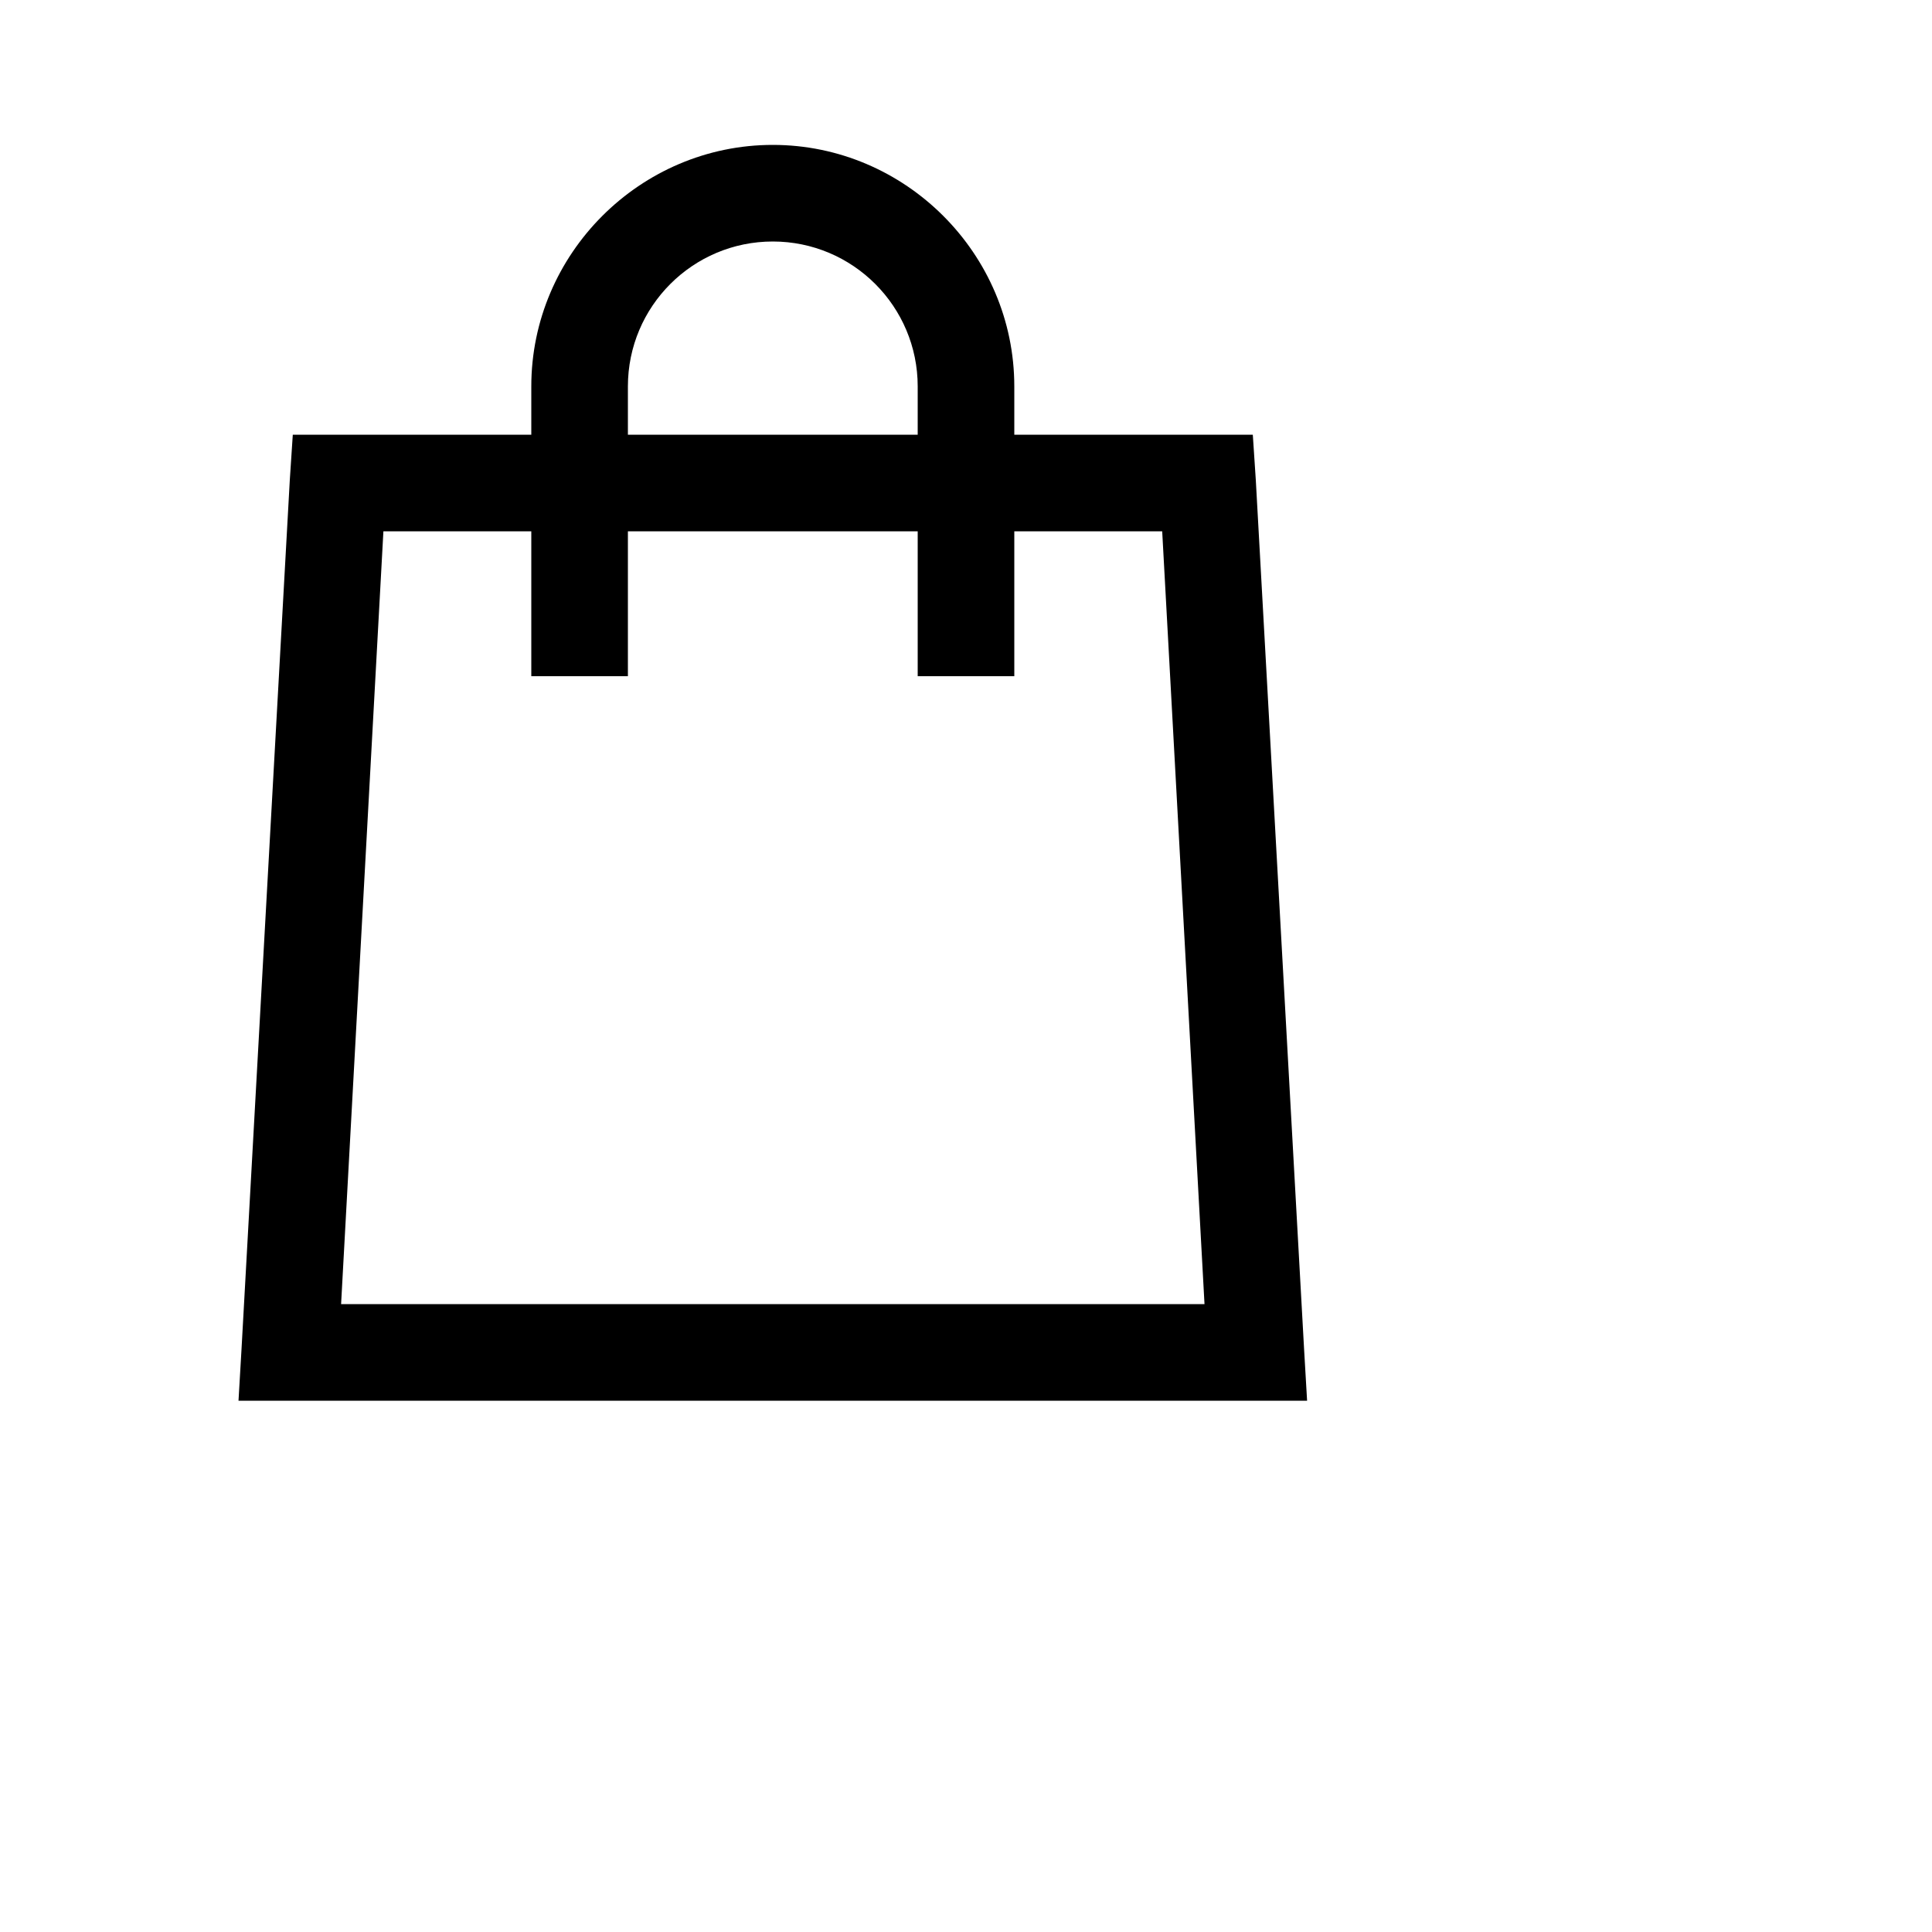
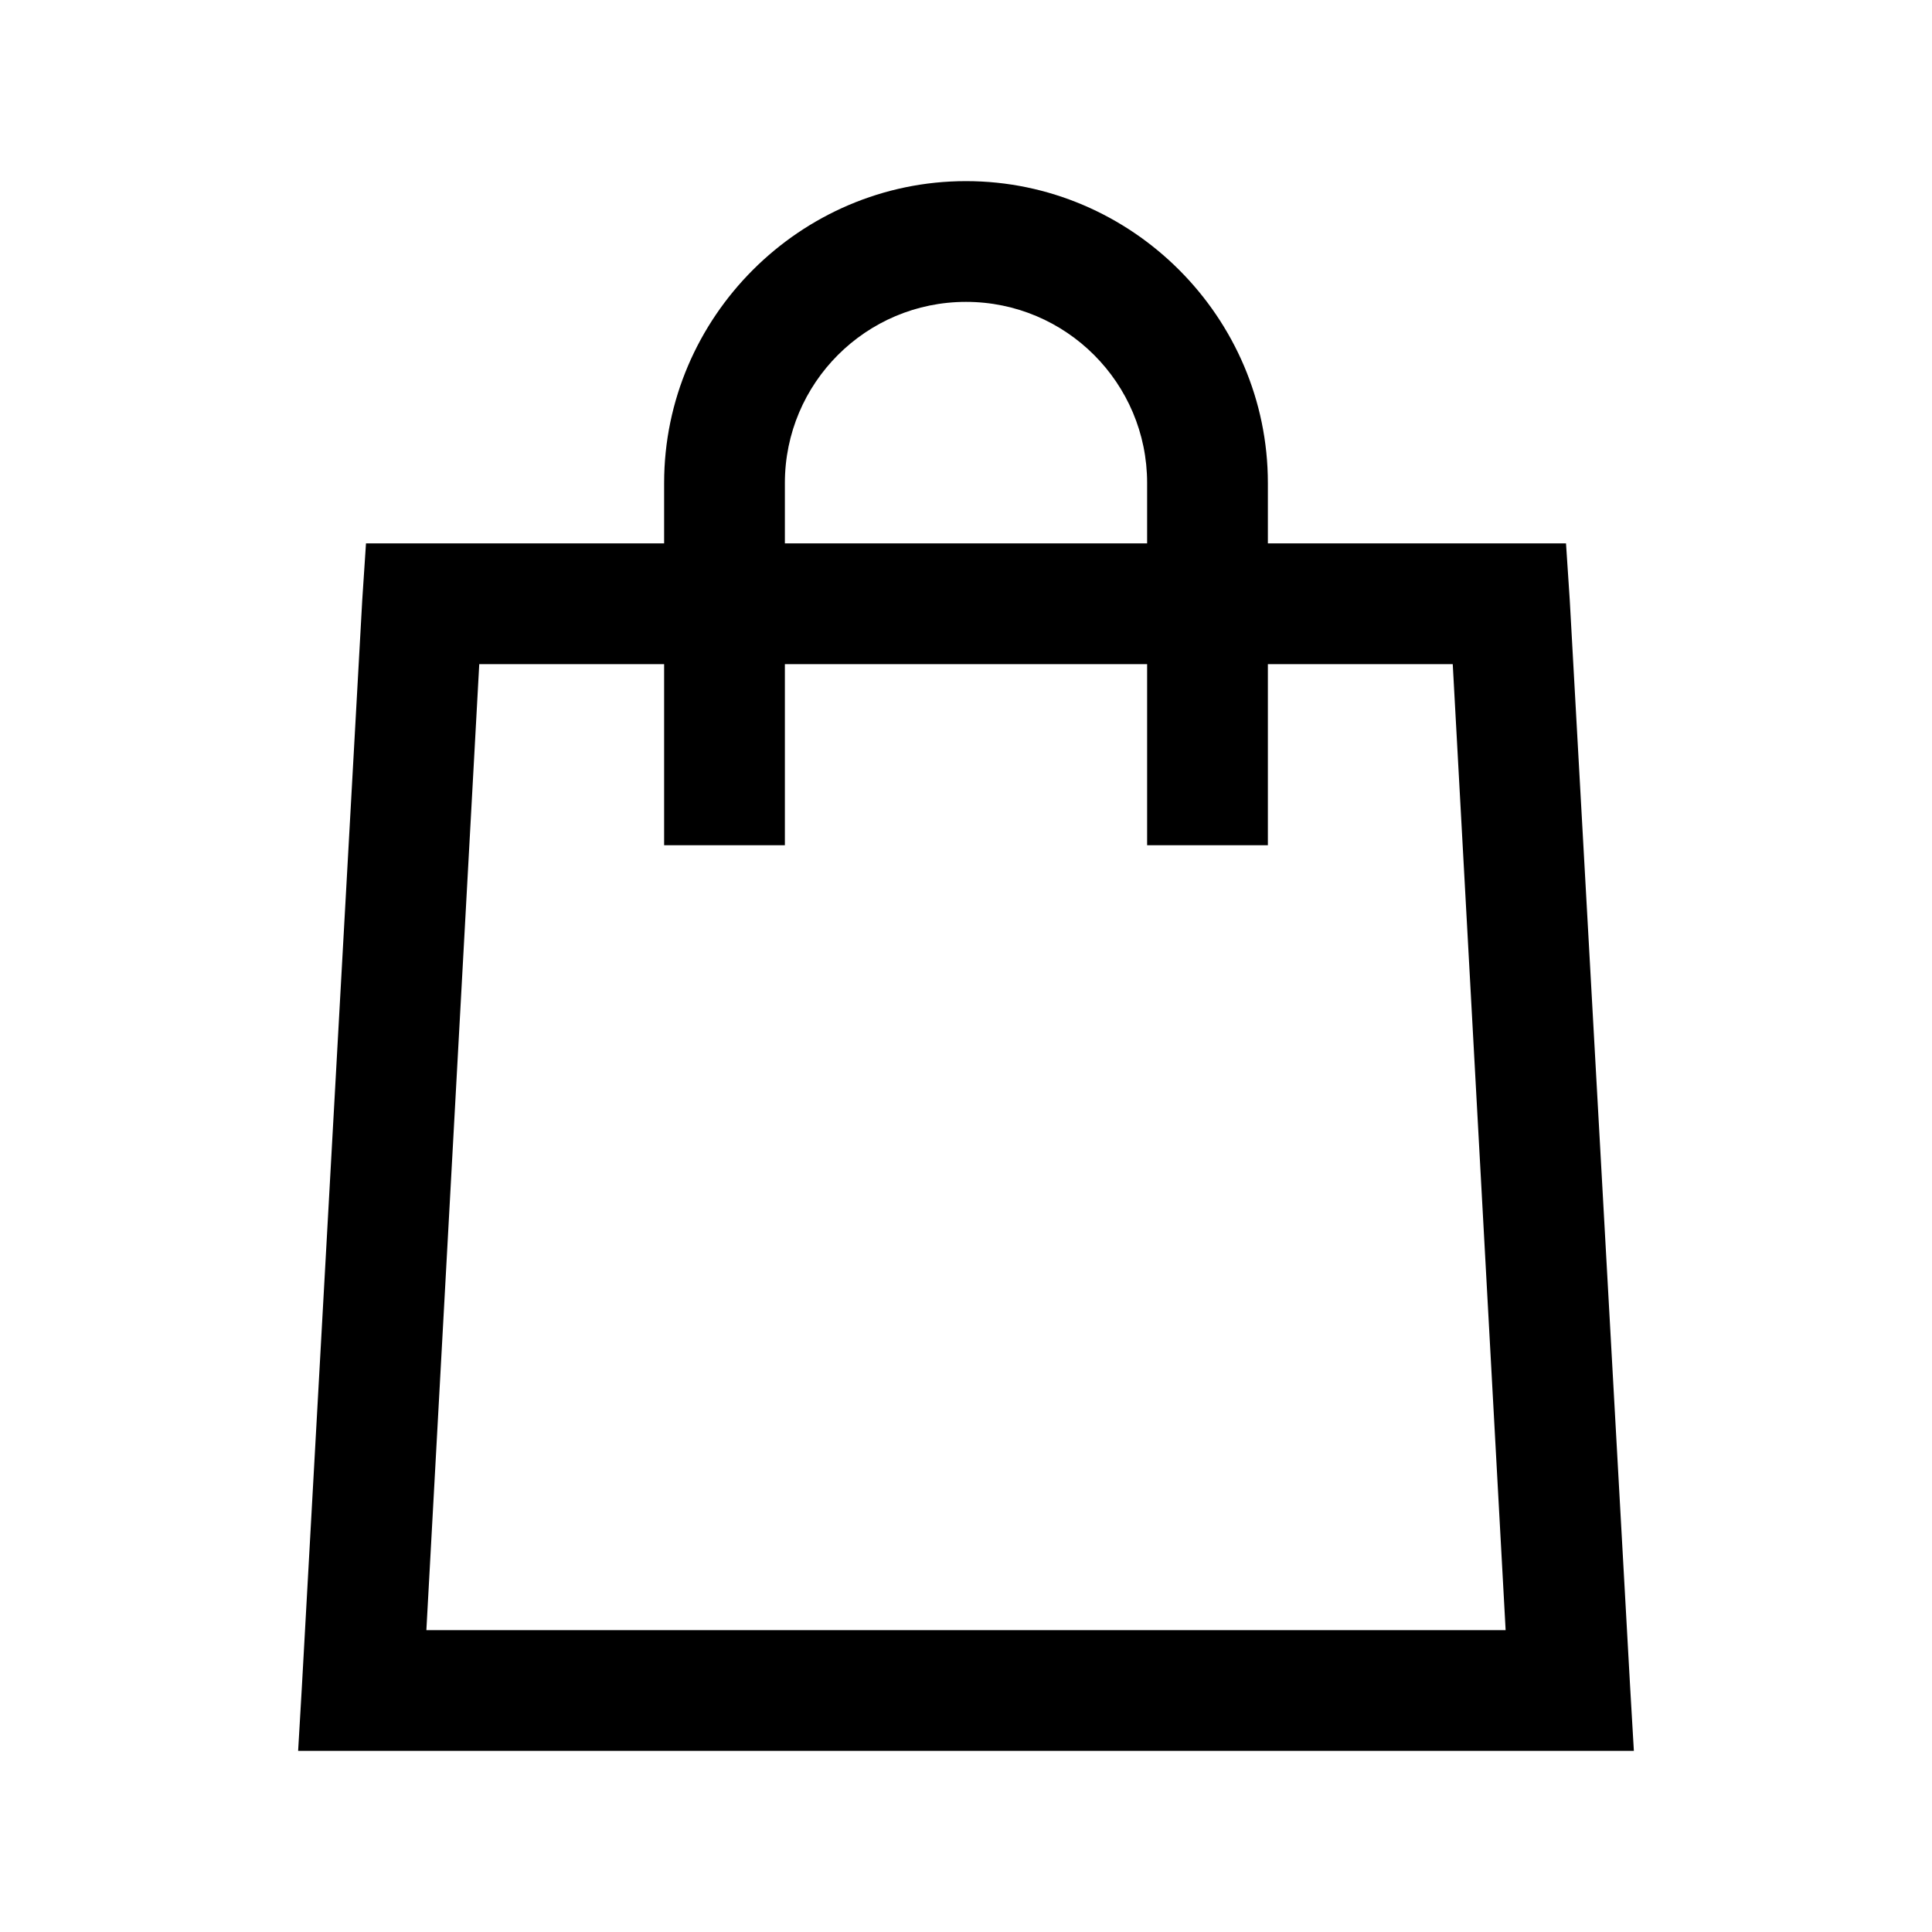
- <svg xmlns="http://www.w3.org/2000/svg" class="icon icon-cart" aria-hidden="true" focusable="false" role="presentation" viewBox="0 0 40 40" fill="none">
+ <svg xmlns="http://www.w3.org/2000/svg" class="icon icon-cart" aria-hidden="true" focusable="false" role="presentation" viewBox="0 0 32 32" fill="none">
  <path fill="currentColor" fill-rule="evenodd" d="M 16 3 C 13.254 3 11 5.254 11 8 L 11 9 L 6.062 9 L 6 9.938 L 5 27.938 L 4.938 29 L 27.062 29 L 27 27.938 L 26 9.938 L 25.938 9 L 21 9 L 21 8 C 21 5.254 18.746 3 16 3 Z M 16 5 C 17.656 5 19 6.344 19 8 L 19 9 L 13 9 L 13 8 C 13 6.344 14.344 5 16 5 Z M 7.938 11 L 11 11 L 11 14 L 13 14 L 13 11 L 19 11 L 19 14 L 21 14 L 21 11 L 24.062 11 L 24.938 27 L 7.062 27 Z" />
</svg>
